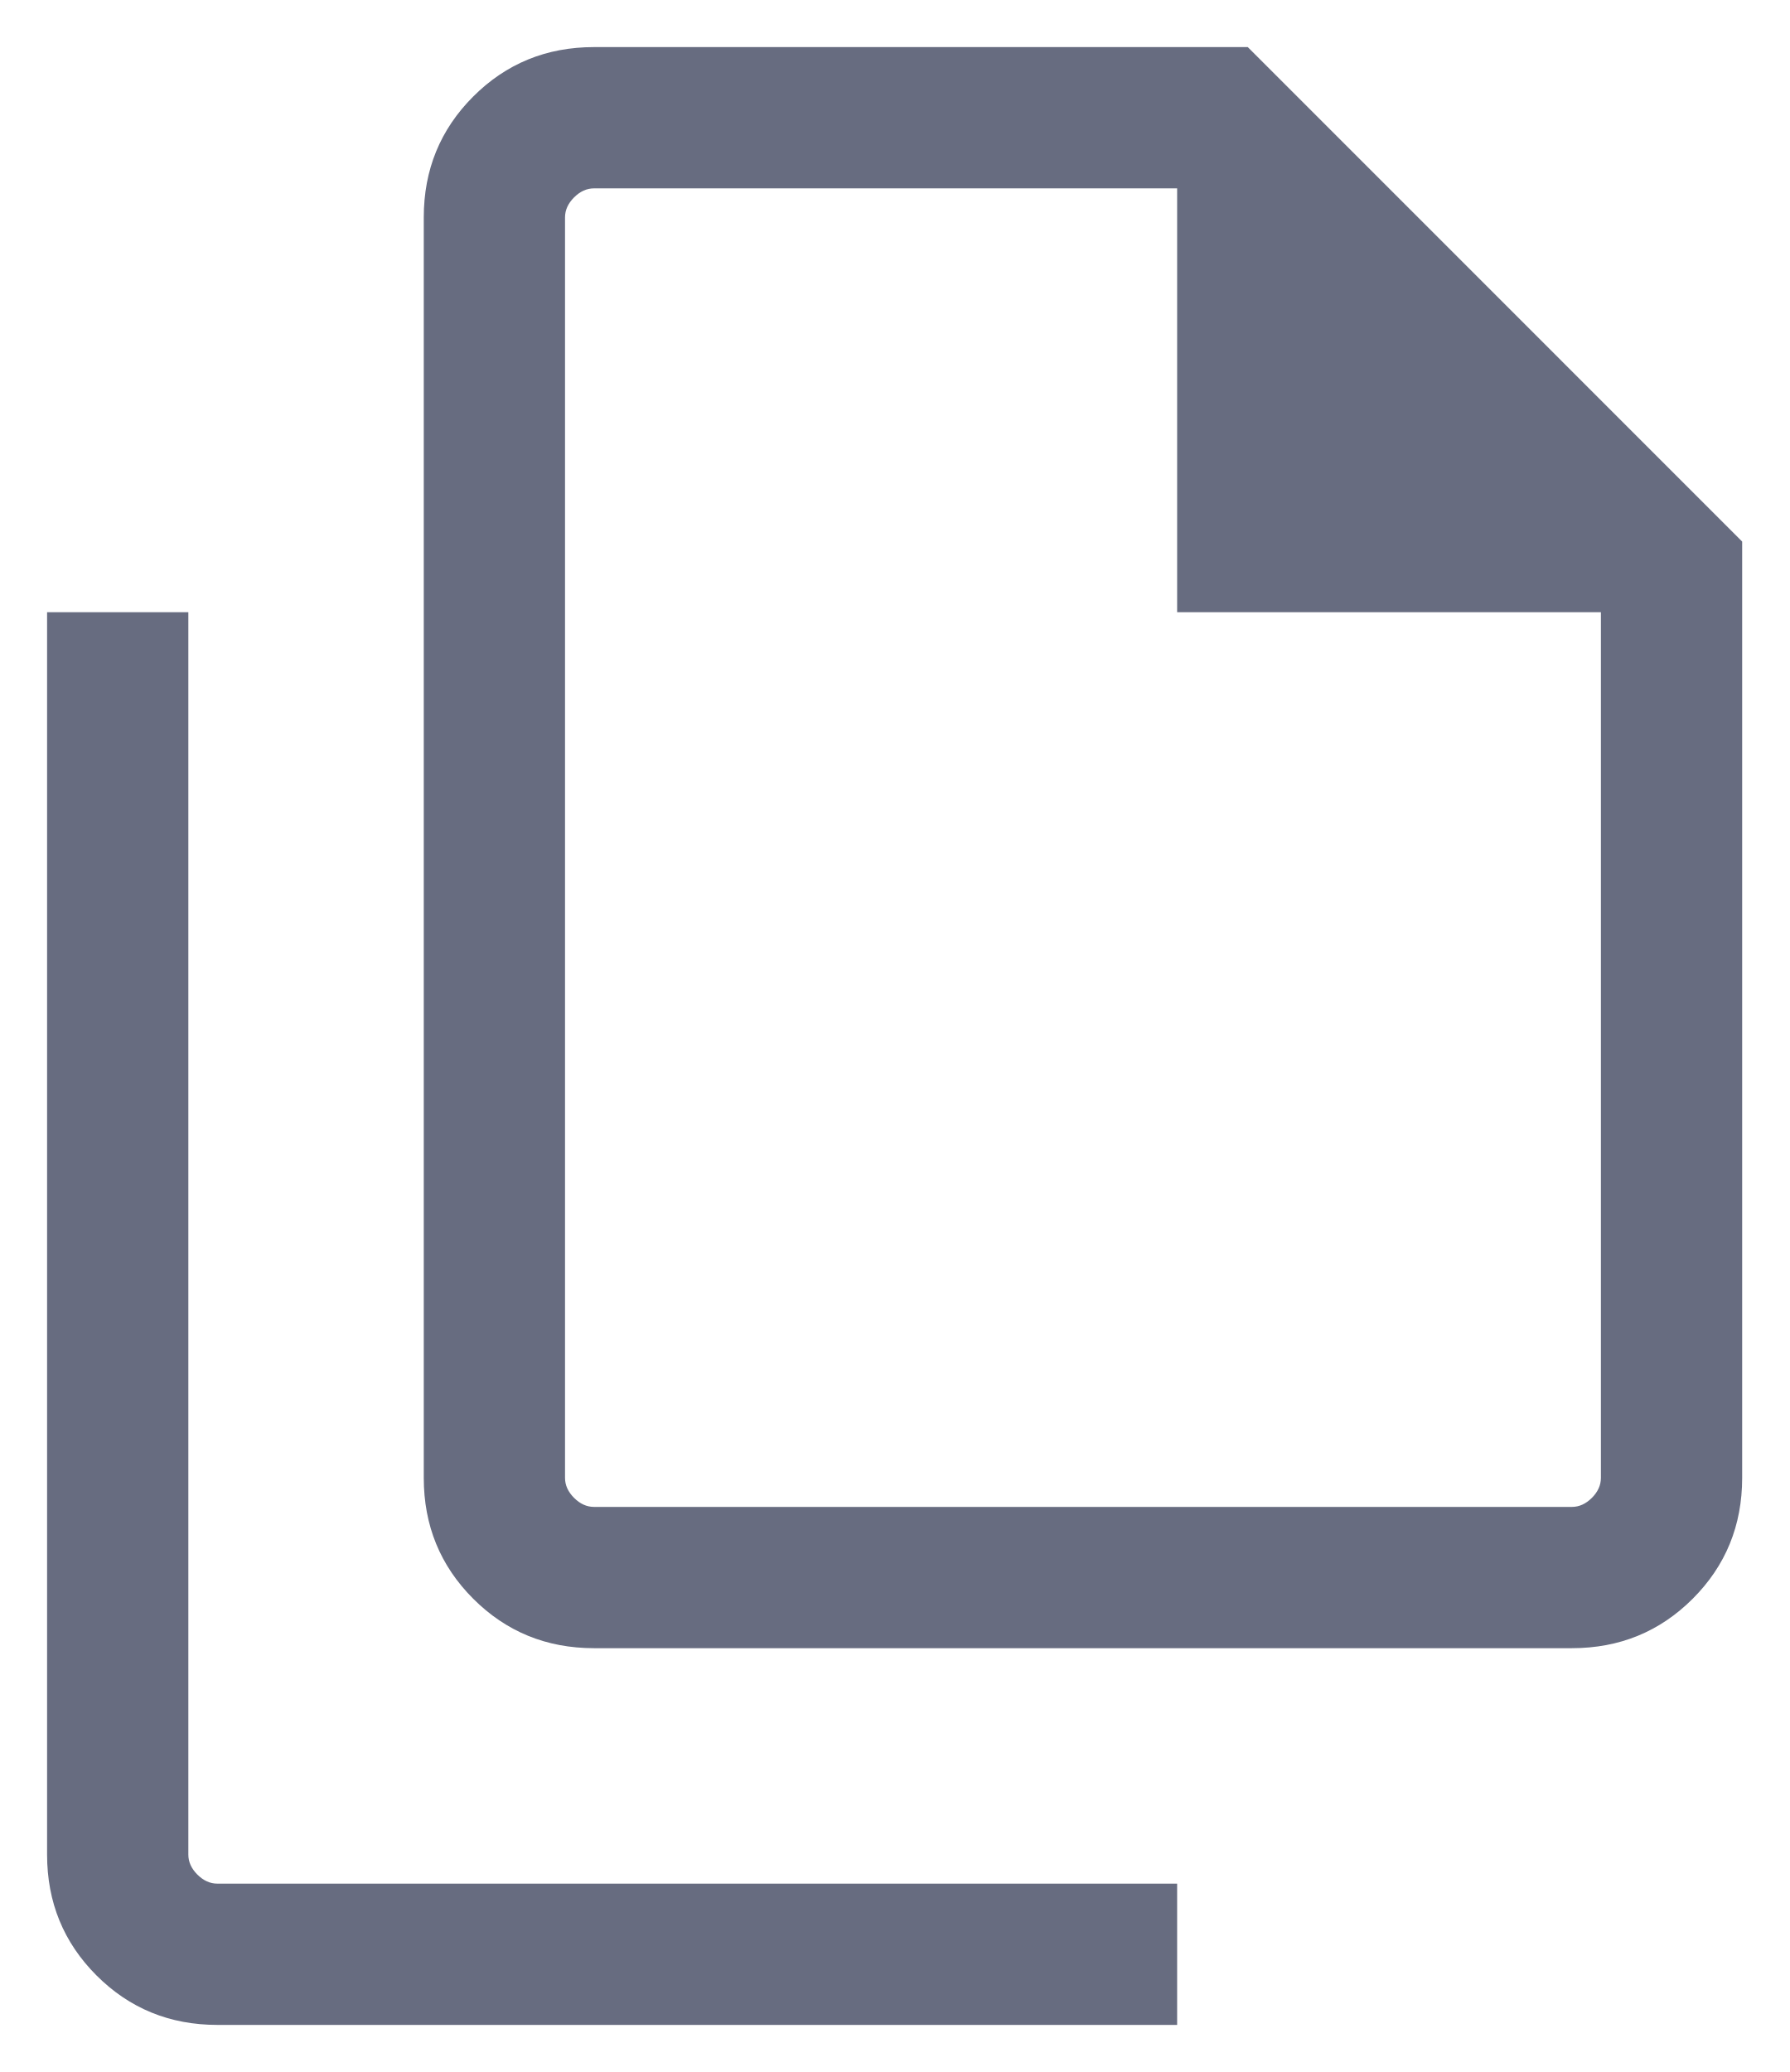
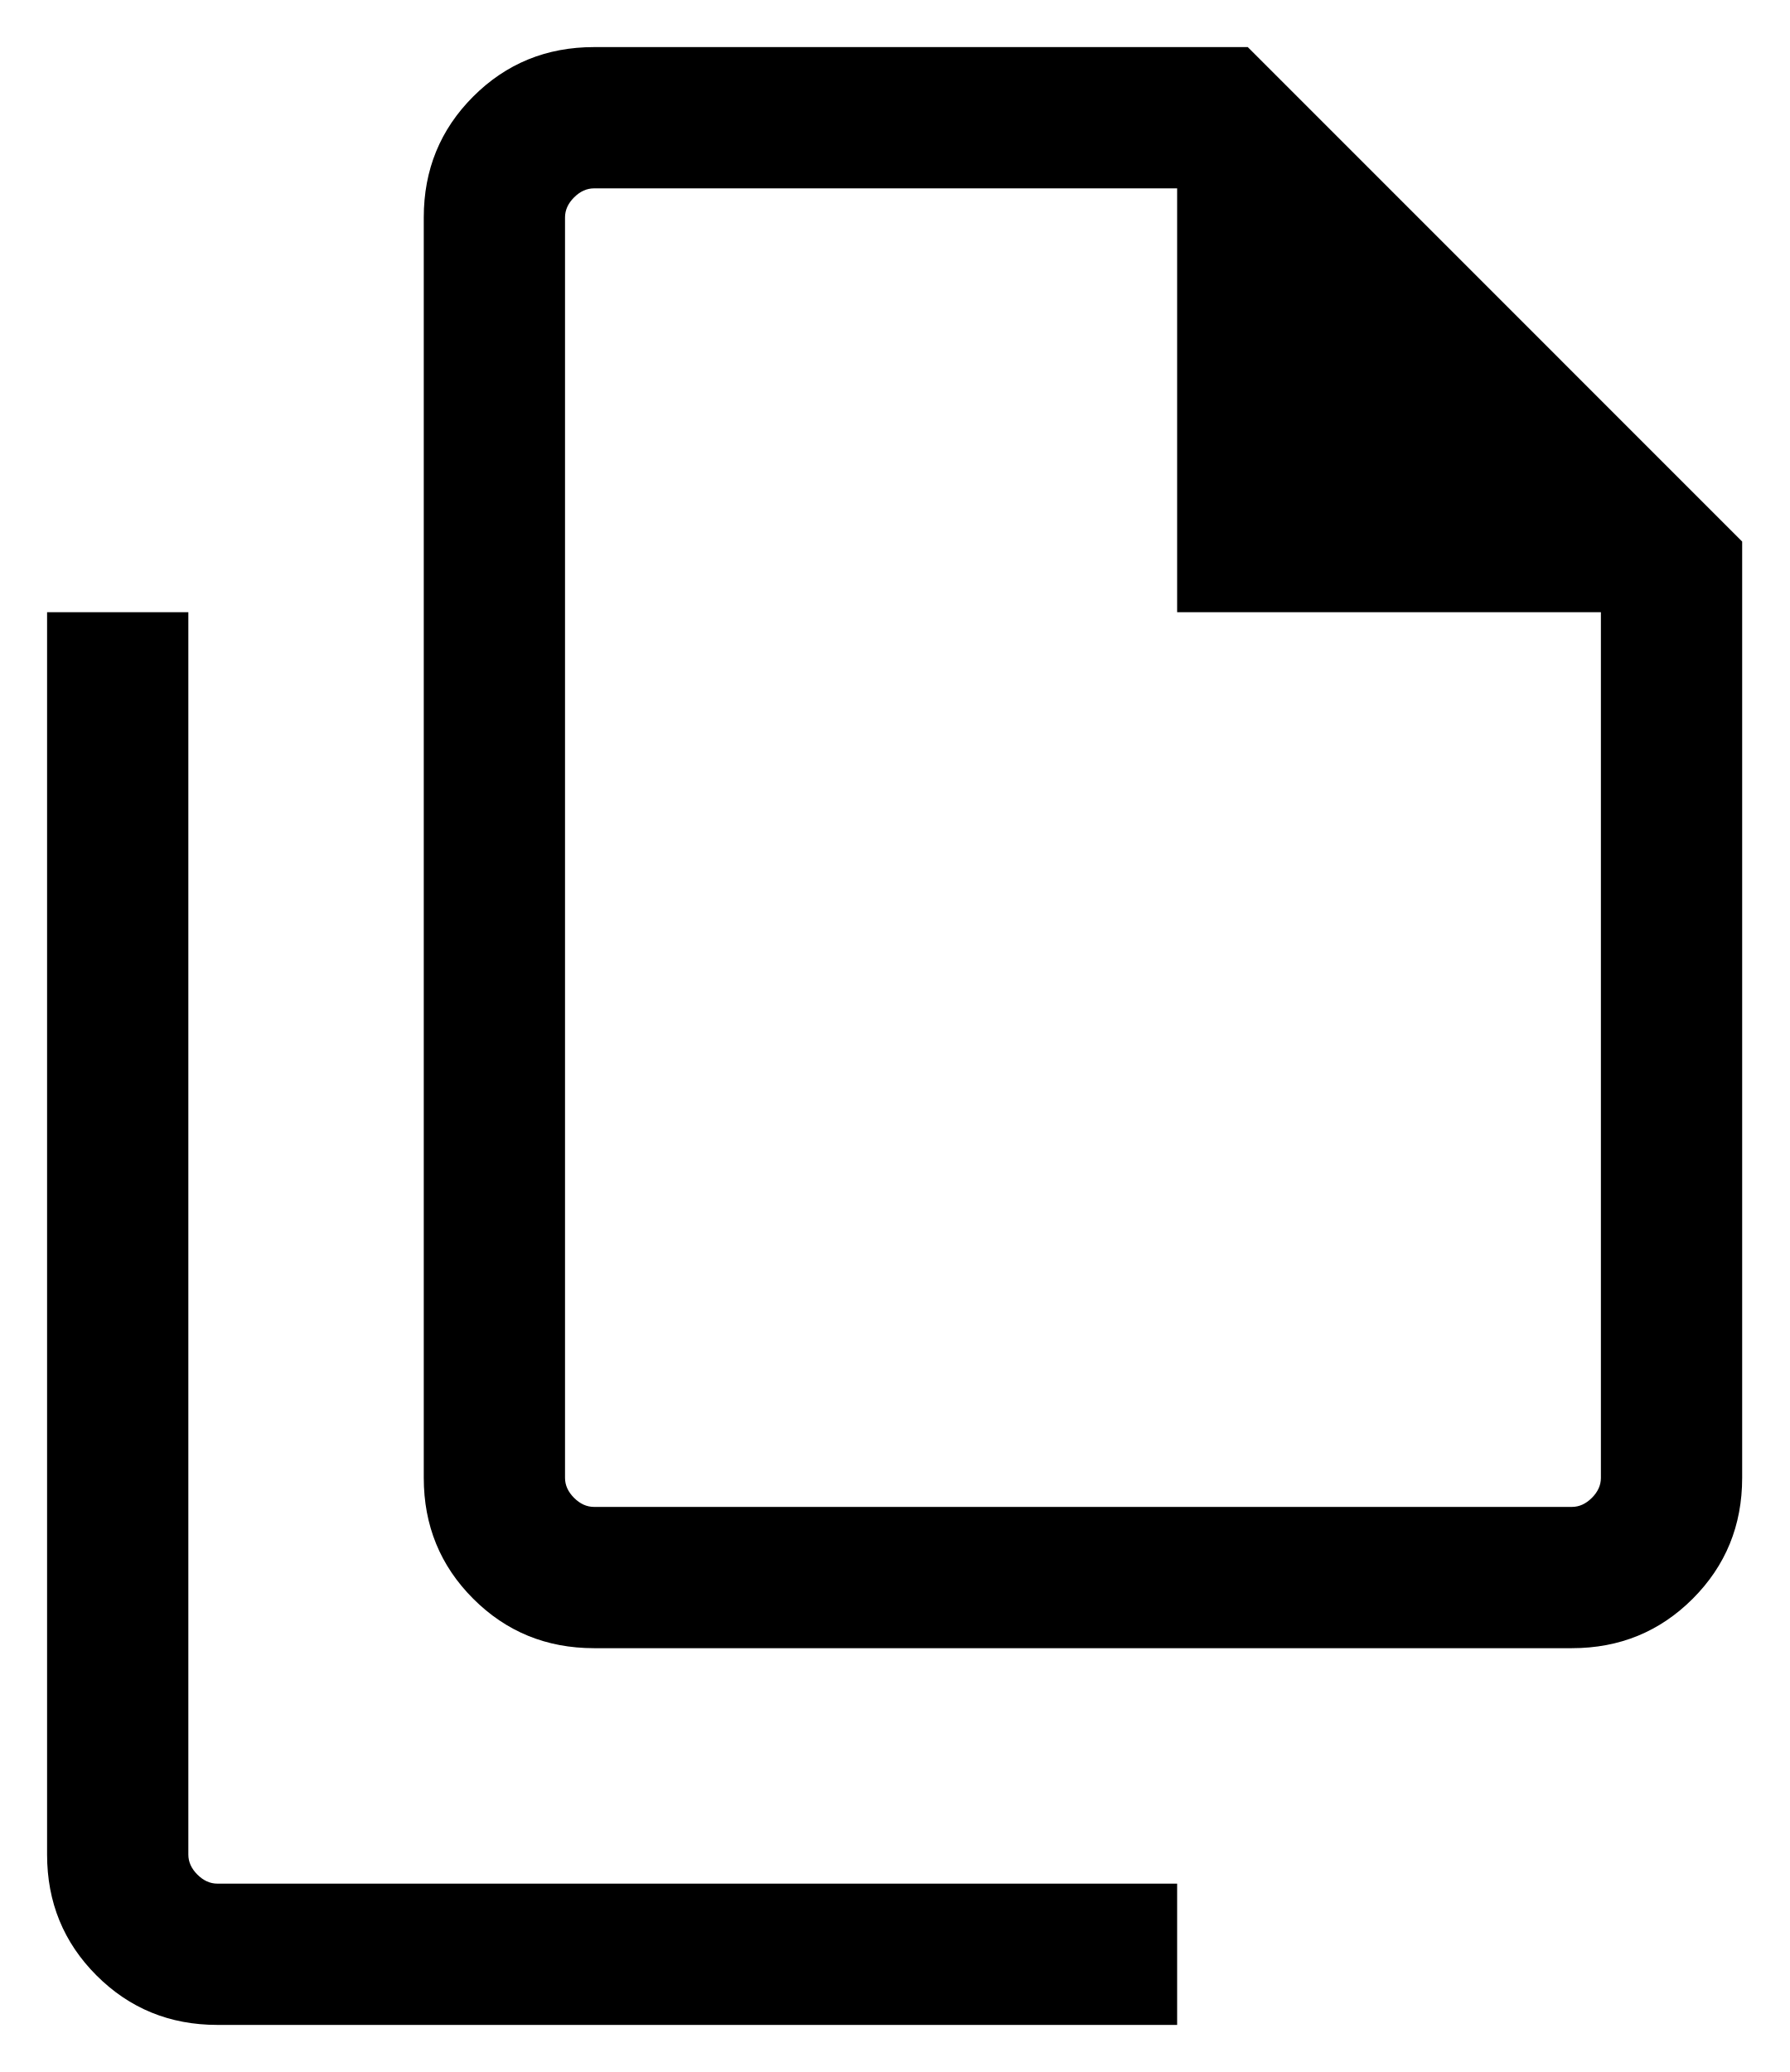
- <svg xmlns="http://www.w3.org/2000/svg" width="19" height="22" viewBox="0 0 19 22" fill="none">
-   <path d="M16.692 17.5H6.308C5.803 17.5 5.375 17.325 5.025 16.975C4.675 16.625 4.5 16.197 4.5 15.692V2.308C4.5 1.803 4.675 1.375 5.025 1.025C5.375 0.675 5.803 0.5 6.308 0.5H13.25L18.5 5.75V15.692C18.5 16.197 18.325 16.625 17.975 16.975C17.625 17.325 17.197 17.5 16.692 17.5ZM12.5 6.5V2H6.308C6.231 2 6.16 2.032 6.096 2.096C6.032 2.16 6 2.231 6 2.308V15.692C6 15.769 6.032 15.84 6.096 15.904C6.16 15.968 6.231 16 6.308 16H16.692C16.769 16 16.84 15.968 16.904 15.904C16.968 15.84 17 15.769 17 15.692V6.5H12.5ZM2.308 21.5C1.803 21.5 1.375 21.325 1.025 20.975C0.675 20.625 0.5 20.197 0.5 19.692V6.5H2V19.692C2 19.769 2.032 19.84 2.096 19.904C2.16 19.968 2.231 20 2.308 20H12.5V21.5L2.308 21.5Z" fill="#676C80" />
+ <svg xmlns="http://www.w3.org/2000/svg" width="19" height="22" viewBox="0 0 19 22">
+   <path d="M16.692 17.5H6.308C5.803 17.5 5.375 17.325 5.025 16.975C4.675 16.625 4.5 16.197 4.5 15.692V2.308C4.5 1.803 4.675 1.375 5.025 1.025C5.375 0.675 5.803 0.5 6.308 0.5H13.25L18.5 5.75V15.692C18.5 16.197 18.325 16.625 17.975 16.975C17.625 17.325 17.197 17.5 16.692 17.5ZM12.5 6.5V2H6.308C6.231 2 6.16 2.032 6.096 2.096C6.032 2.16 6 2.231 6 2.308V15.692C6 15.769 6.032 15.84 6.096 15.904C6.16 15.968 6.231 16 6.308 16H16.692C16.769 16 16.84 15.968 16.904 15.904C16.968 15.84 17 15.769 17 15.692V6.5H12.5ZM2.308 21.5C1.803 21.5 1.375 21.325 1.025 20.975C0.675 20.625 0.5 20.197 0.5 19.692V6.5H2V19.692C2 19.769 2.032 19.84 2.096 19.904C2.16 19.968 2.231 20 2.308 20H12.5V21.5L2.308 21.5Z" />
</svg>
